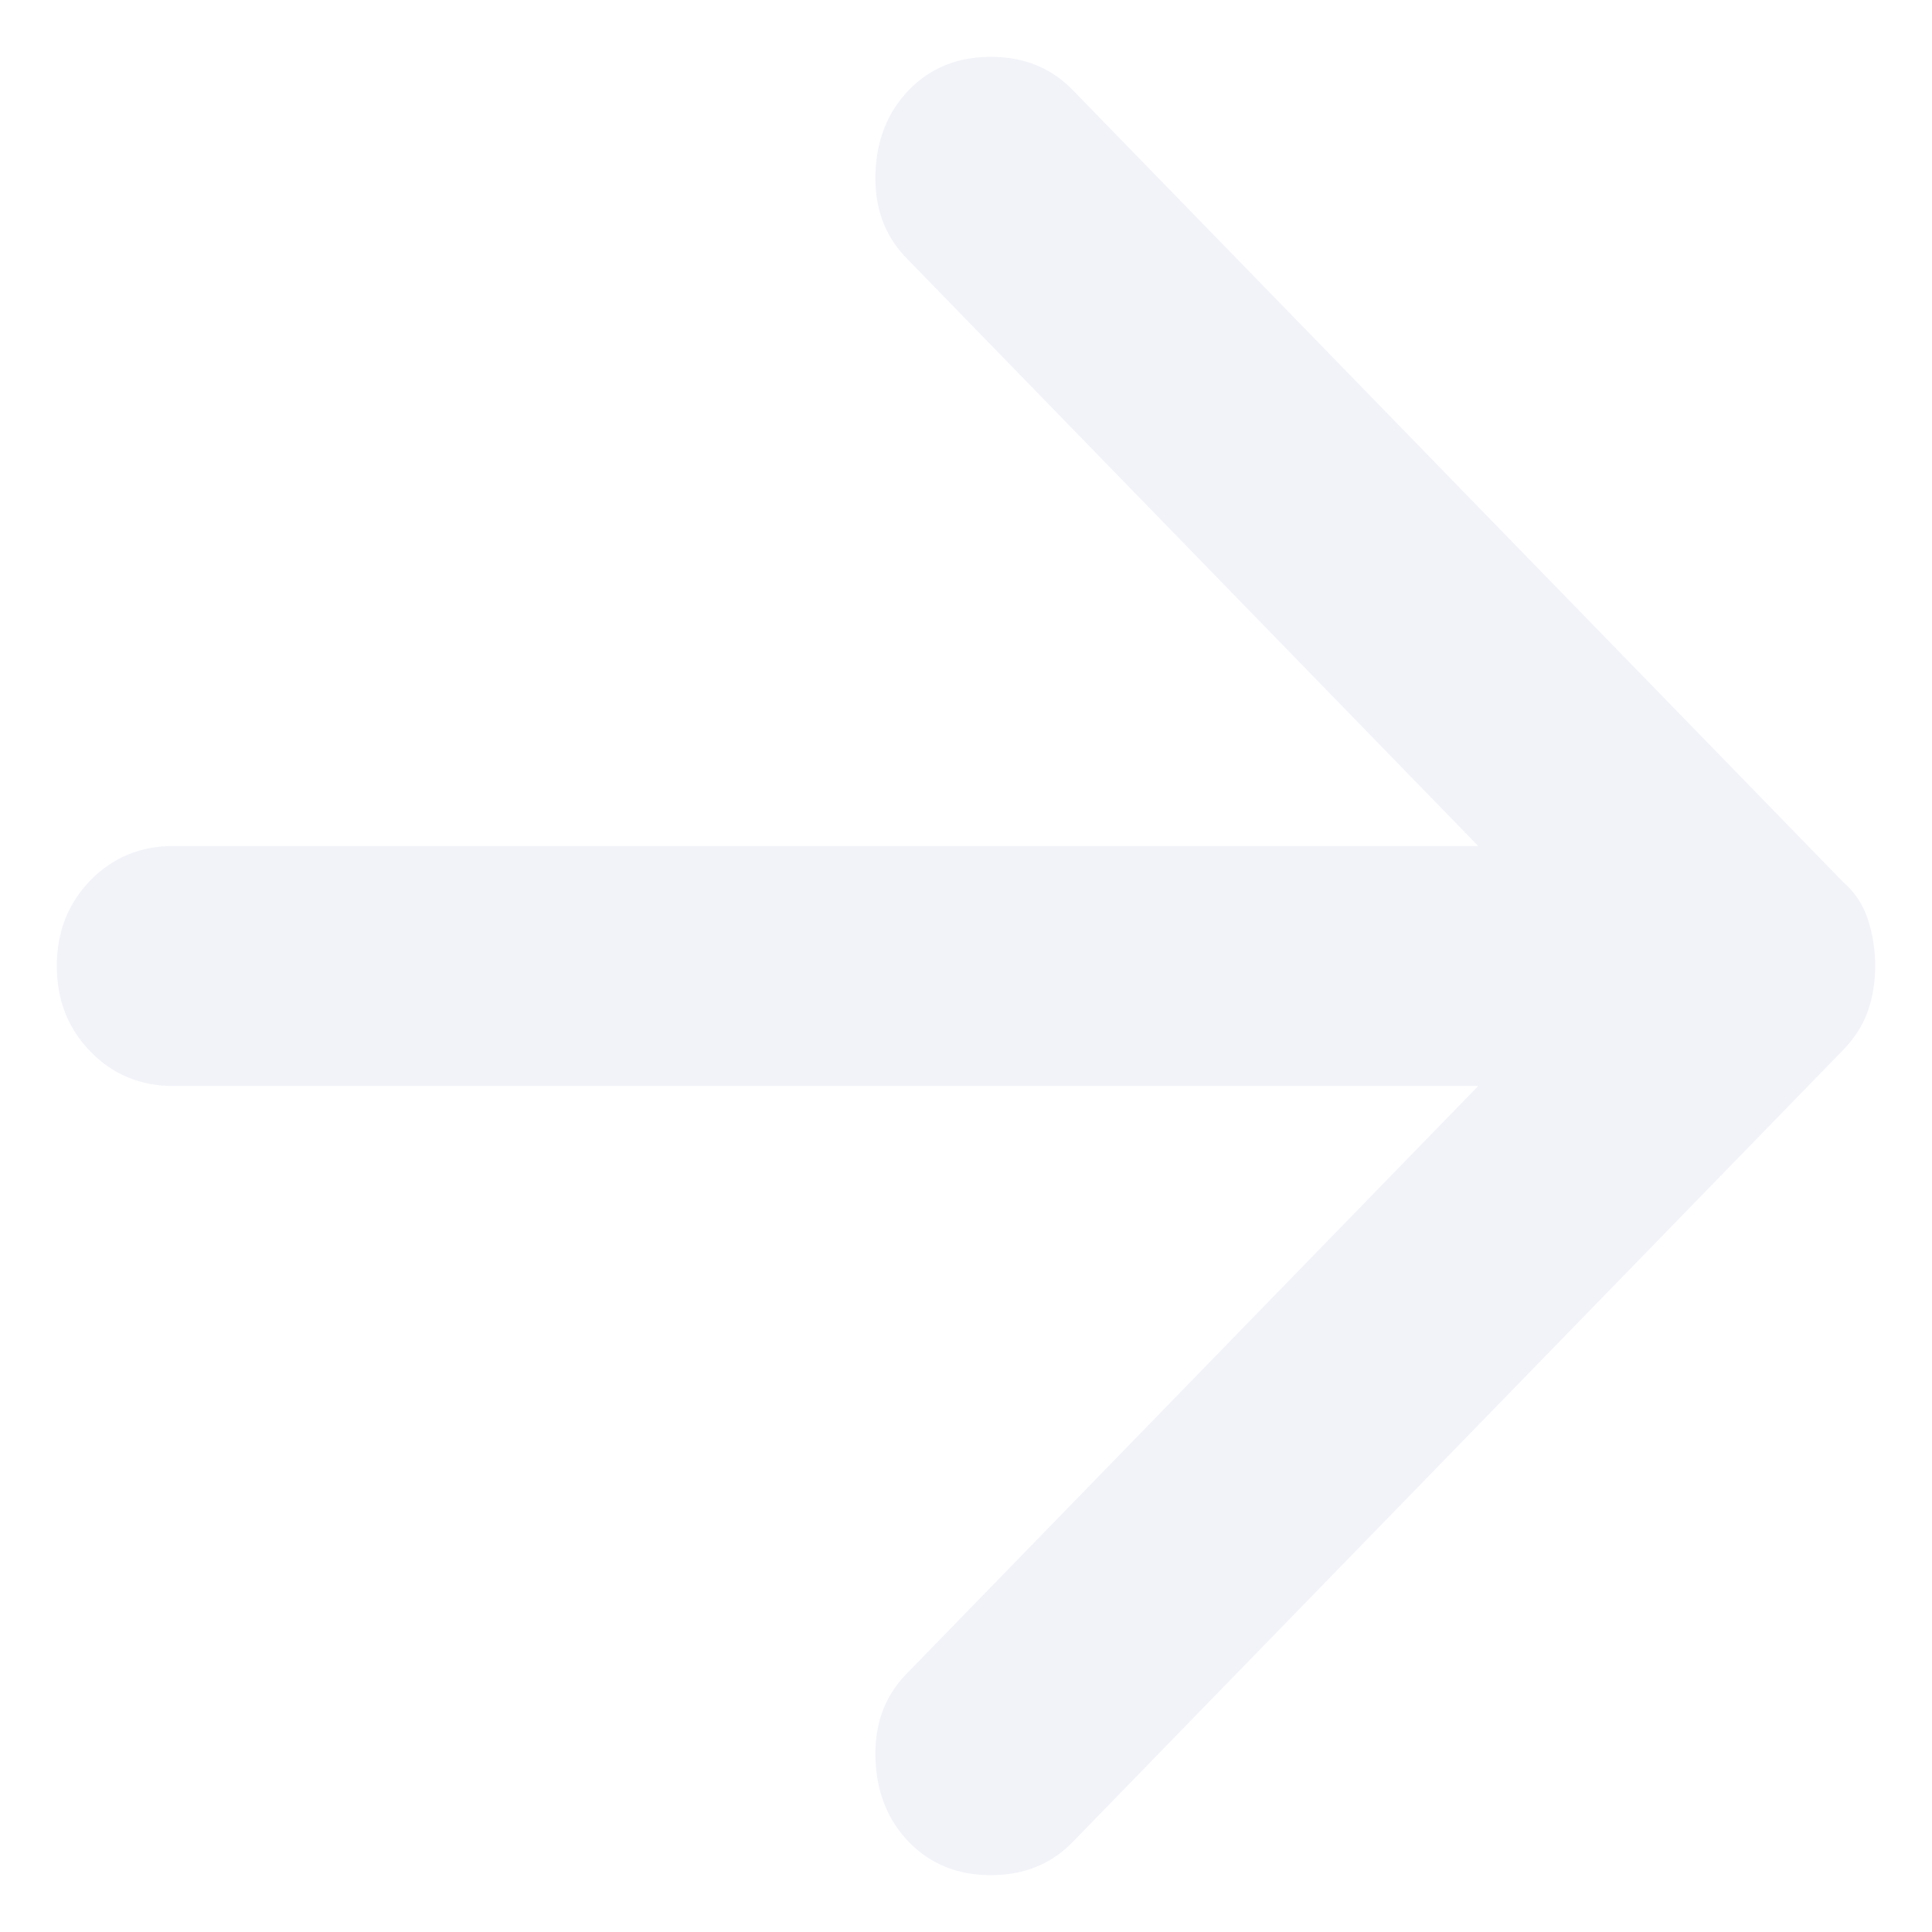
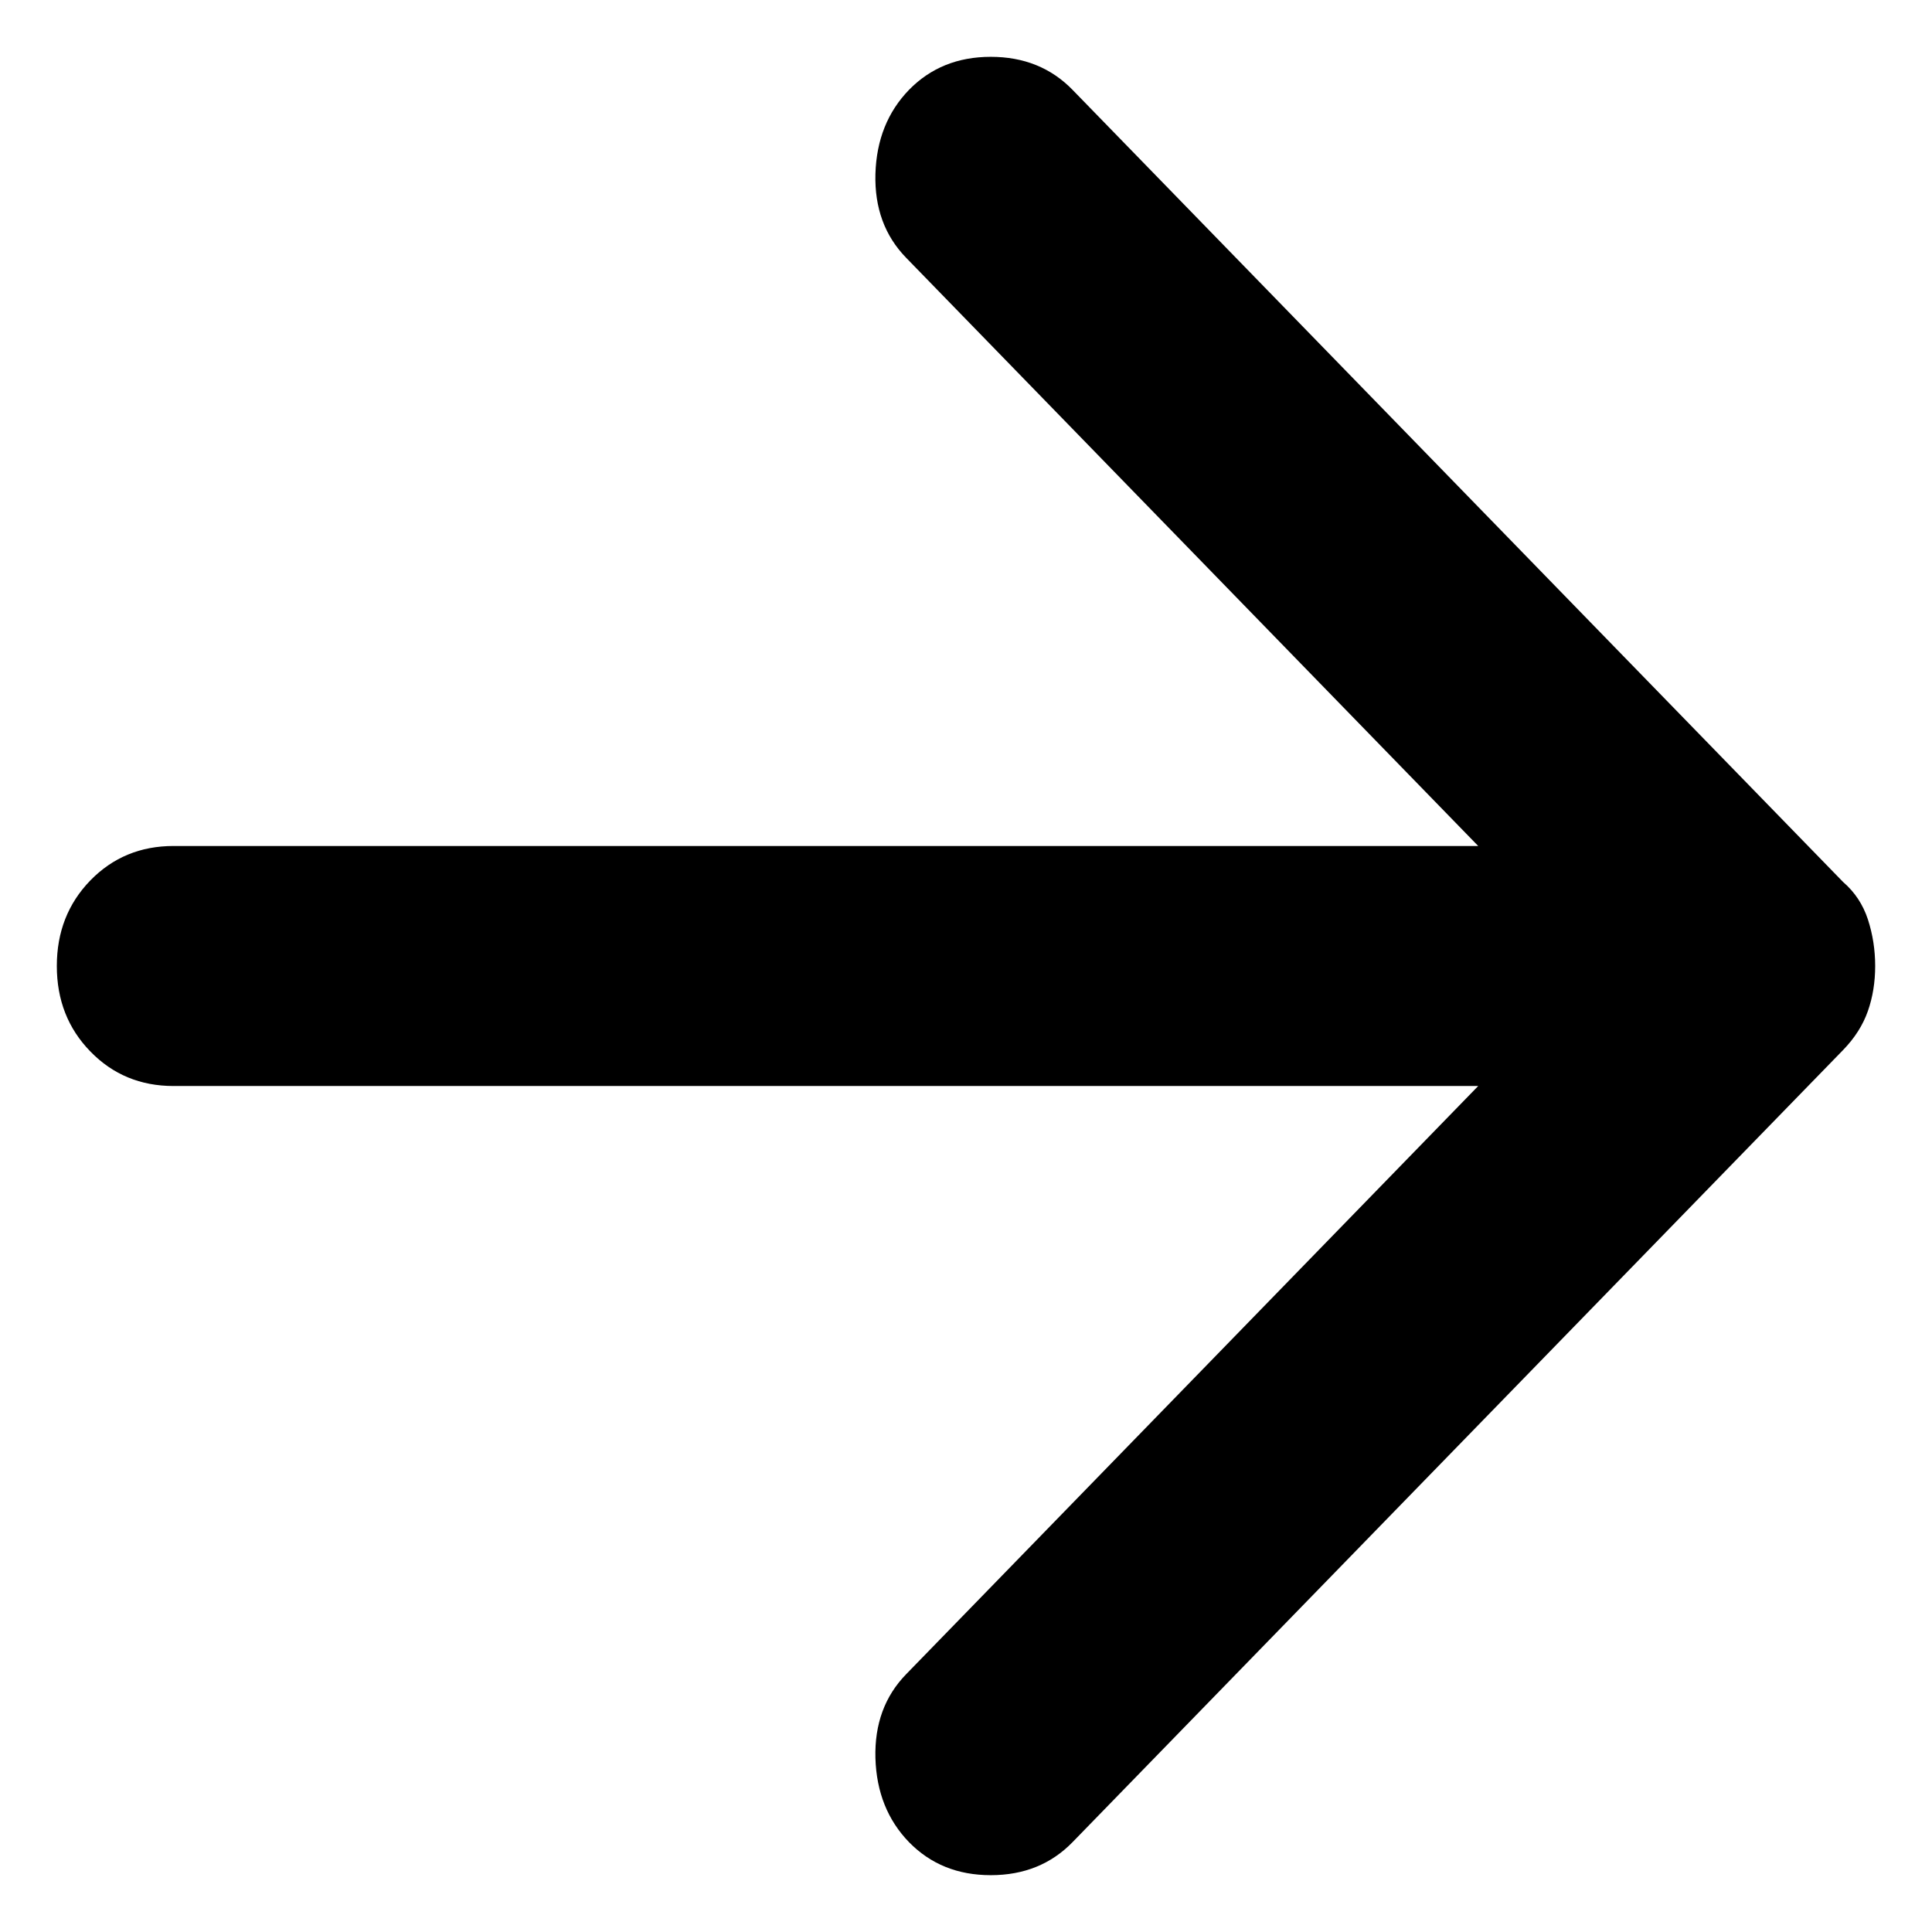
<svg xmlns="http://www.w3.org/2000/svg" width="17" height="17" viewBox="0 0 17 17" fill="none">
-   <path d="M7.999 16.21C7.811 16.016 7.712 15.77 7.703 15.47C7.695 15.171 7.785 14.925 7.974 14.731L13.007 9.556H1.527C1.236 9.556 0.992 9.455 0.795 9.252C0.598 9.05 0.5 8.799 0.5 8.5C0.5 8.201 0.598 7.95 0.795 7.747C0.992 7.545 1.236 7.444 1.527 7.444H13.007L7.974 2.269C7.785 2.075 7.695 1.829 7.703 1.53C7.712 1.23 7.811 0.984 7.999 0.79C8.188 0.597 8.427 0.5 8.718 0.5C9.009 0.5 9.249 0.597 9.437 0.79L16.218 7.761C16.32 7.849 16.393 7.959 16.436 8.09C16.479 8.223 16.5 8.359 16.5 8.5C16.5 8.641 16.479 8.773 16.436 8.896C16.393 9.019 16.32 9.134 16.218 9.239L9.437 16.21C9.249 16.403 9.009 16.5 8.718 16.5C8.427 16.5 8.188 16.403 7.999 16.21Z" fill="#F2F3F9" />
+   <path d="M7.999 16.21C7.811 16.016 7.712 15.77 7.703 15.47C7.695 15.171 7.785 14.925 7.974 14.731L13.007 9.556H1.527C1.236 9.556 0.992 9.455 0.795 9.252C0.598 9.05 0.5 8.799 0.5 8.5C0.5 8.201 0.598 7.95 0.795 7.747C0.992 7.545 1.236 7.444 1.527 7.444H13.007L7.974 2.269C7.785 2.075 7.695 1.829 7.703 1.53C7.712 1.23 7.811 0.984 7.999 0.79C8.188 0.597 8.427 0.5 8.718 0.5C9.009 0.5 9.249 0.597 9.437 0.79L16.218 7.761C16.32 7.849 16.393 7.959 16.436 8.09C16.479 8.223 16.5 8.359 16.5 8.5C16.5 8.641 16.479 8.773 16.436 8.896C16.393 9.019 16.32 9.134 16.218 9.239L9.437 16.21C9.249 16.403 9.009 16.5 8.718 16.5C8.427 16.5 8.188 16.403 7.999 16.21Z" fill="currentColor" />
</svg>
